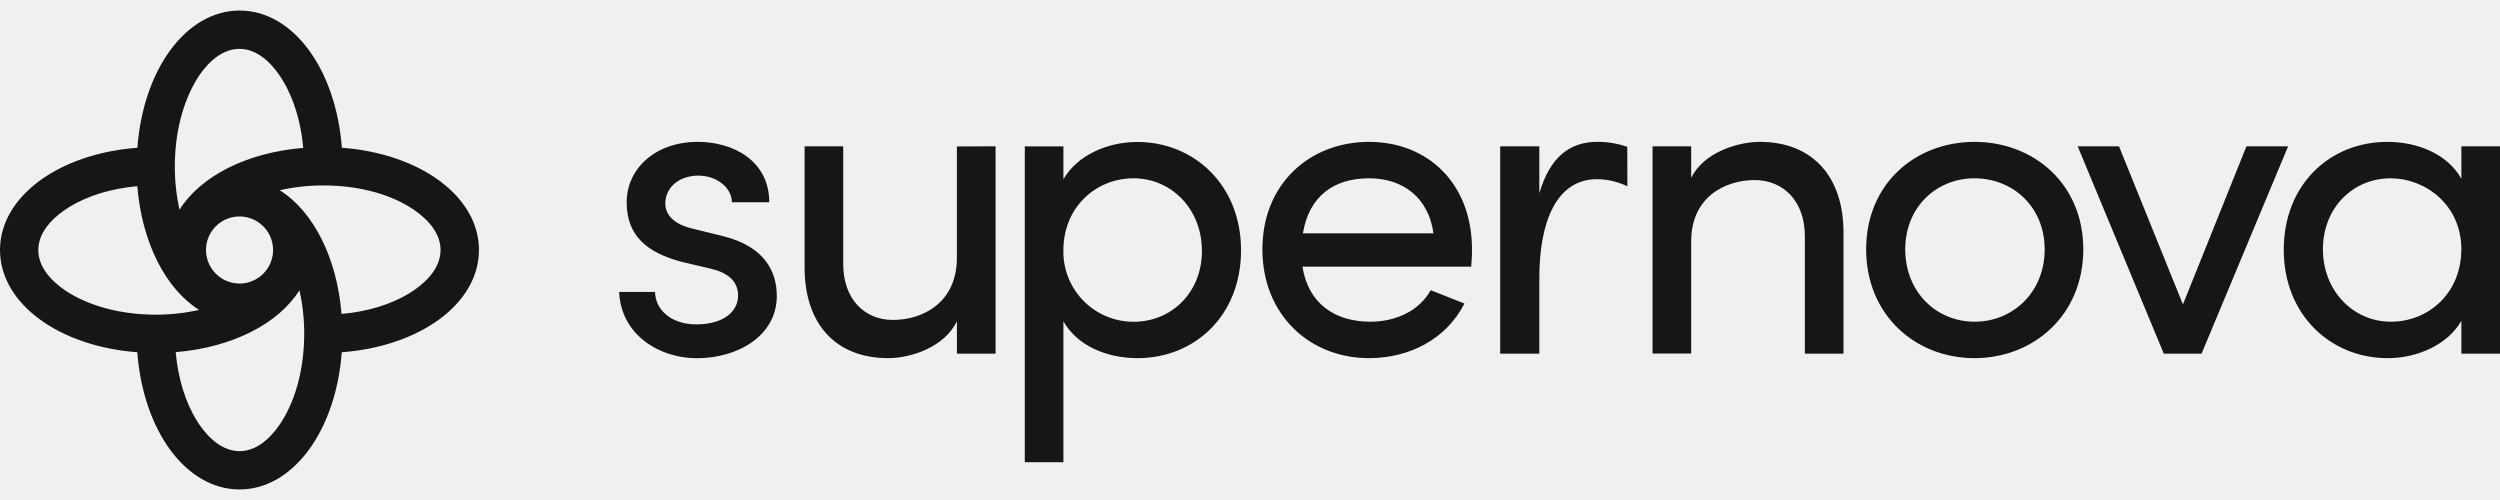
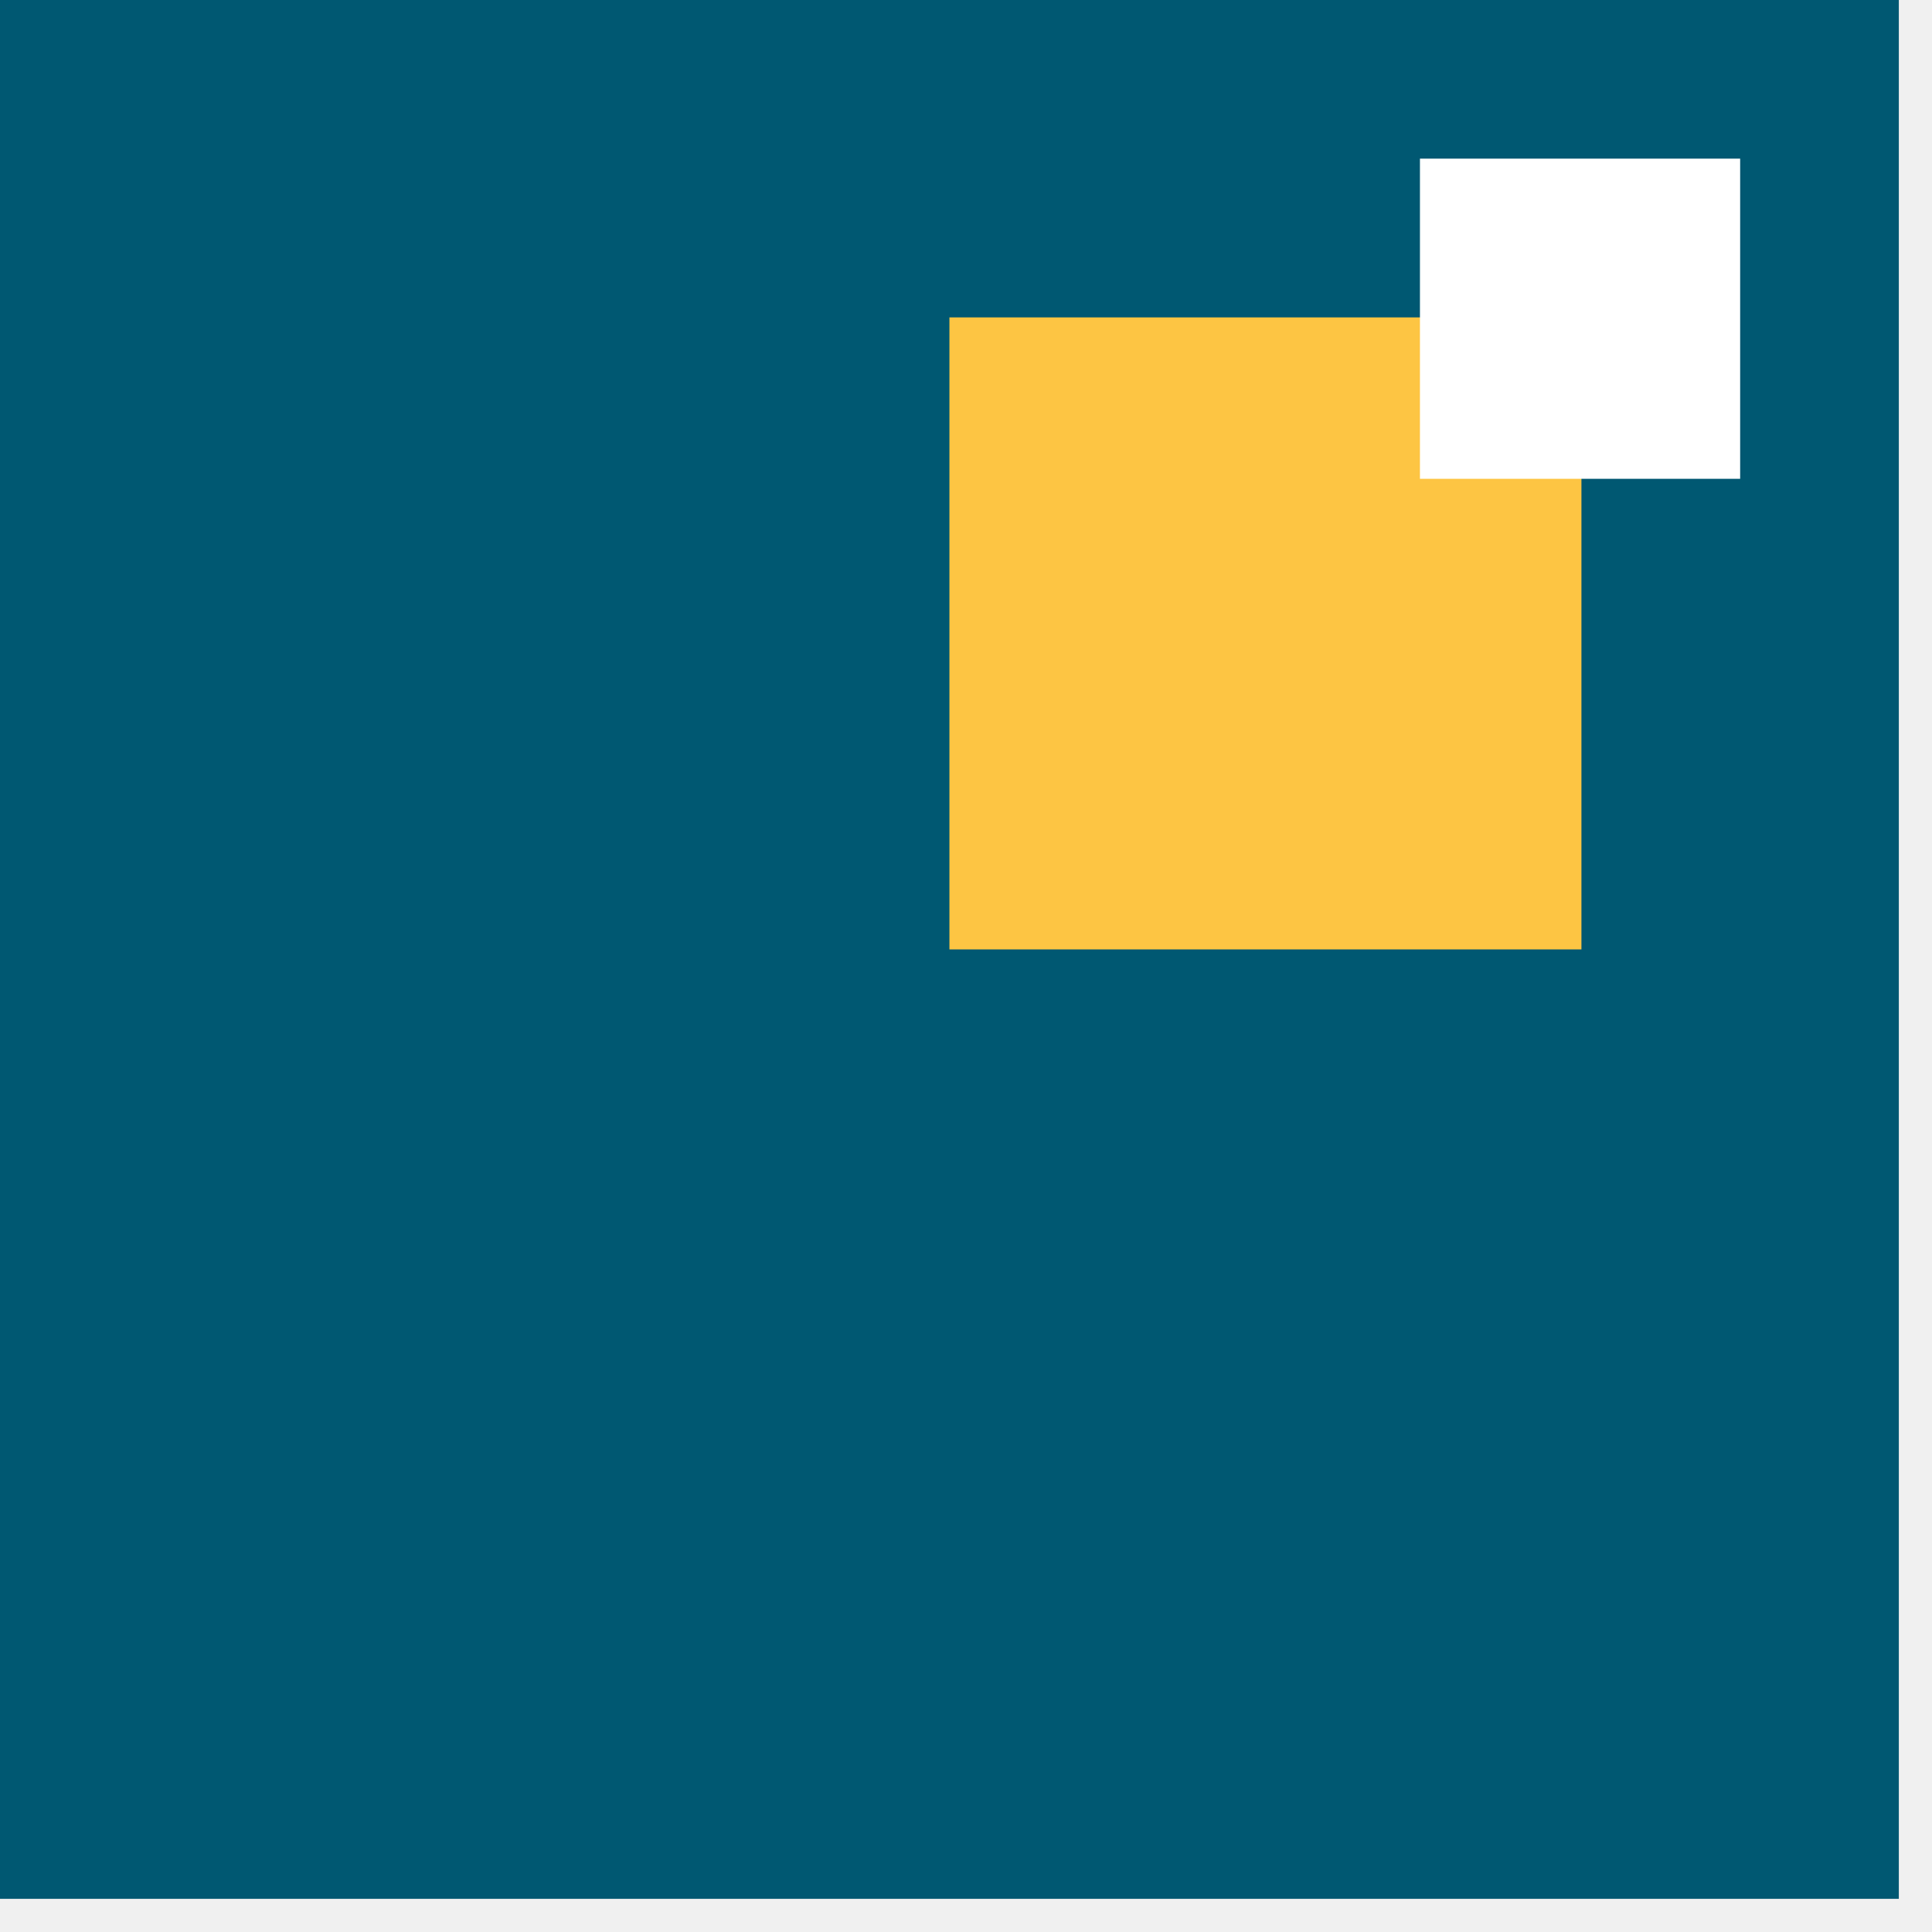
- <svg xmlns="http://www.w3.org/2000/svg" width="120" height="24" viewBox="0 0 120 24" fill="none">
-   <path fill-rule="evenodd" clip-rule="evenodd" d="M11.498 23.494C8.925 23.494 6.871 20.666 6.59 16.908C2.832 16.627 0 14.568 0 12C0 9.432 2.832 7.373 6.594 7.092C6.874 3.336 8.929 0.506 11.502 0.506C14.074 0.506 16.127 3.334 16.409 7.092C20.167 7.373 22.99 9.427 22.99 12C22.99 14.573 20.163 16.627 16.405 16.908C16.124 20.664 14.071 23.494 11.498 23.494ZM11.498 21.655C12.5 21.655 13.219 20.727 13.558 20.174C14.231 19.077 14.6 17.605 14.602 16.022C14.604 15.32 14.527 14.619 14.372 13.934C13.372 15.534 11.149 16.681 8.434 16.903C8.544 18.147 8.891 19.285 9.436 20.174C9.775 20.727 10.496 21.655 11.498 21.655ZM10.159 11.106C9.982 11.37 9.888 11.682 9.888 12C9.888 12.427 10.058 12.836 10.36 13.138C10.661 13.44 11.071 13.61 11.498 13.61C11.816 13.61 12.127 13.515 12.392 13.338C12.657 13.162 12.863 12.91 12.985 12.616C13.107 12.322 13.139 11.998 13.076 11.686C13.014 11.374 12.861 11.087 12.636 10.862C12.411 10.637 12.124 10.483 11.812 10.421C11.499 10.359 11.176 10.391 10.882 10.513C10.588 10.635 10.336 10.841 10.159 11.106ZM21.147 12C21.147 10.998 20.22 10.279 19.666 9.939C18.578 9.267 17.103 8.897 15.515 8.902C14.812 8.9 14.112 8.977 13.427 9.132C15.026 10.132 16.174 12.353 16.394 15.069C17.638 14.96 18.778 14.613 19.666 14.067C20.225 13.721 21.147 13.002 21.147 12ZM11.493 2.345C10.491 2.345 9.77 3.273 9.431 3.825H9.436C8.768 4.923 8.392 6.395 8.392 7.978C8.389 8.68 8.465 9.38 8.617 10.066C9.619 8.466 11.84 7.319 14.555 7.099C14.446 5.853 14.099 4.715 13.553 3.825C13.214 3.273 12.495 2.345 11.493 2.345ZM6.59 8.937C5.346 9.046 4.208 9.393 3.318 9.939H3.323C2.771 10.279 1.838 10.999 1.838 12.001C1.838 13.003 2.766 13.722 3.318 14.062C4.413 14.728 5.887 15.104 7.469 15.104C8.172 15.106 8.872 15.029 9.557 14.875C7.959 13.874 6.812 11.653 6.59 8.937ZM76.66 8.6C77.163 8.606 77.66 8.723 78.114 8.941L78.109 7.048C77.65 6.889 77.167 6.807 76.681 6.807C75.358 6.807 74.4 7.524 73.888 9.278V7.023H72.009V16.977H73.888V13.333C73.888 10.711 74.677 8.6 76.66 8.6ZM31.441 14.014H29.719C29.805 16.061 31.638 17.191 33.428 17.195C35.496 17.195 37.286 16.065 37.286 14.21C37.286 13.082 36.754 11.84 34.686 11.329L33.215 10.967C32.575 10.818 31.936 10.454 31.936 9.773C31.936 9.005 32.575 8.43 33.535 8.43C34.322 8.43 35.112 8.941 35.133 9.708H36.924C36.924 7.704 35.176 6.809 33.492 6.809C31.488 6.809 30.081 8.067 30.081 9.708C30.081 11.311 31.041 12.117 32.703 12.564L34.062 12.884C34.851 13.057 35.428 13.439 35.428 14.185C35.428 14.995 34.676 15.57 33.423 15.57C32.208 15.57 31.462 14.867 31.441 14.014ZM47.787 16.977V7.023L45.931 7.03V12.416C45.909 14.568 44.247 15.357 42.862 15.357C41.476 15.357 40.474 14.334 40.474 12.671V7.023H38.62V12.778C38.6 15.57 40.135 17.191 42.629 17.191C43.737 17.191 45.336 16.657 45.932 15.421V16.977H47.787ZM70.617 12.799H62.518C62.794 14.568 64.073 15.442 65.775 15.442C66.988 15.442 68.118 14.931 68.673 13.929L70.293 14.568C69.416 16.295 67.628 17.191 65.711 17.191C62.875 17.191 60.595 15.123 60.595 11.969C60.595 8.815 62.875 6.81 65.711 6.81C68.546 6.81 70.655 8.815 70.655 11.969C70.66 12.245 70.638 12.522 70.617 12.799ZM68.806 11.201C68.572 9.496 67.357 8.558 65.716 8.558C64.031 8.558 62.835 9.41 62.539 11.201H68.806ZM88.488 11.222V16.977H86.633V11.329C86.633 9.666 85.61 8.643 84.224 8.643C82.839 8.643 81.177 9.432 81.177 11.584V16.97H79.322V7.023H81.177V8.537C81.773 7.322 83.394 6.81 84.481 6.81C86.952 6.81 88.509 8.43 88.488 11.222ZM94.776 6.81C91.942 6.81 89.575 8.813 89.575 11.969C89.575 15.123 91.94 17.191 94.776 17.191C97.612 17.191 99.998 15.123 99.998 11.969C99.998 8.815 97.611 6.81 94.776 6.81ZM94.776 8.558C96.61 8.558 98.144 9.922 98.144 11.969C98.144 14.036 96.61 15.445 94.776 15.442C92.965 15.442 91.452 14.036 91.452 11.969C91.452 9.922 92.965 8.558 94.776 8.558ZM109.83 7.023L105.674 16.977H103.863L99.729 7.023H101.712L104.781 14.612L107.83 7.023H109.83ZM118.146 16.977H120V7.023H118.146V8.579C117.485 7.407 116.078 6.81 114.586 6.81C111.858 6.81 109.62 8.835 109.62 11.989C109.62 15.123 111.879 17.191 114.608 17.191C116.035 17.191 117.485 16.551 118.146 15.4V16.977ZM114.757 8.558C116.392 8.558 118.146 9.815 118.146 11.969H118.142C118.142 14.099 116.543 15.445 114.757 15.442C112.949 15.442 111.5 13.95 111.5 11.969C111.5 9.965 112.944 8.558 114.757 8.558ZM59.57 12.011C59.57 15.165 57.332 17.191 54.604 17.191C53.112 17.191 51.705 16.593 51.044 15.421V22.185H49.19V7.028H51.044V8.605C51.705 7.454 53.154 6.815 54.583 6.815C57.311 6.81 59.57 8.877 59.57 12.011ZM57.691 12.033C57.691 10.05 56.242 8.558 54.41 8.558C52.64 8.558 51.041 9.901 51.041 12.033C51.035 12.479 51.118 12.922 51.285 13.336C51.451 13.75 51.699 14.127 52.012 14.444C52.326 14.762 52.7 15.014 53.112 15.186C53.524 15.357 53.966 15.445 54.412 15.445C56.242 15.445 57.694 14.036 57.694 12.033H57.691Z" fill="#141618" />
+ <svg xmlns="http://www.w3.org/2000/svg" width="53" height="53" viewBox="0 0 53 53" fill="none">
+   <path d="M52.09 0H0V52.09H52.09V0Z" fill="#005872" />
+   <path d="M43.383 8.707H26.045V26.045H43.383V8.707Z" fill="#FDC543" />
+   <path d="M47.737 4.352H38.953V13.135H47.737V4.352Z" fill="white" />
</svg>
